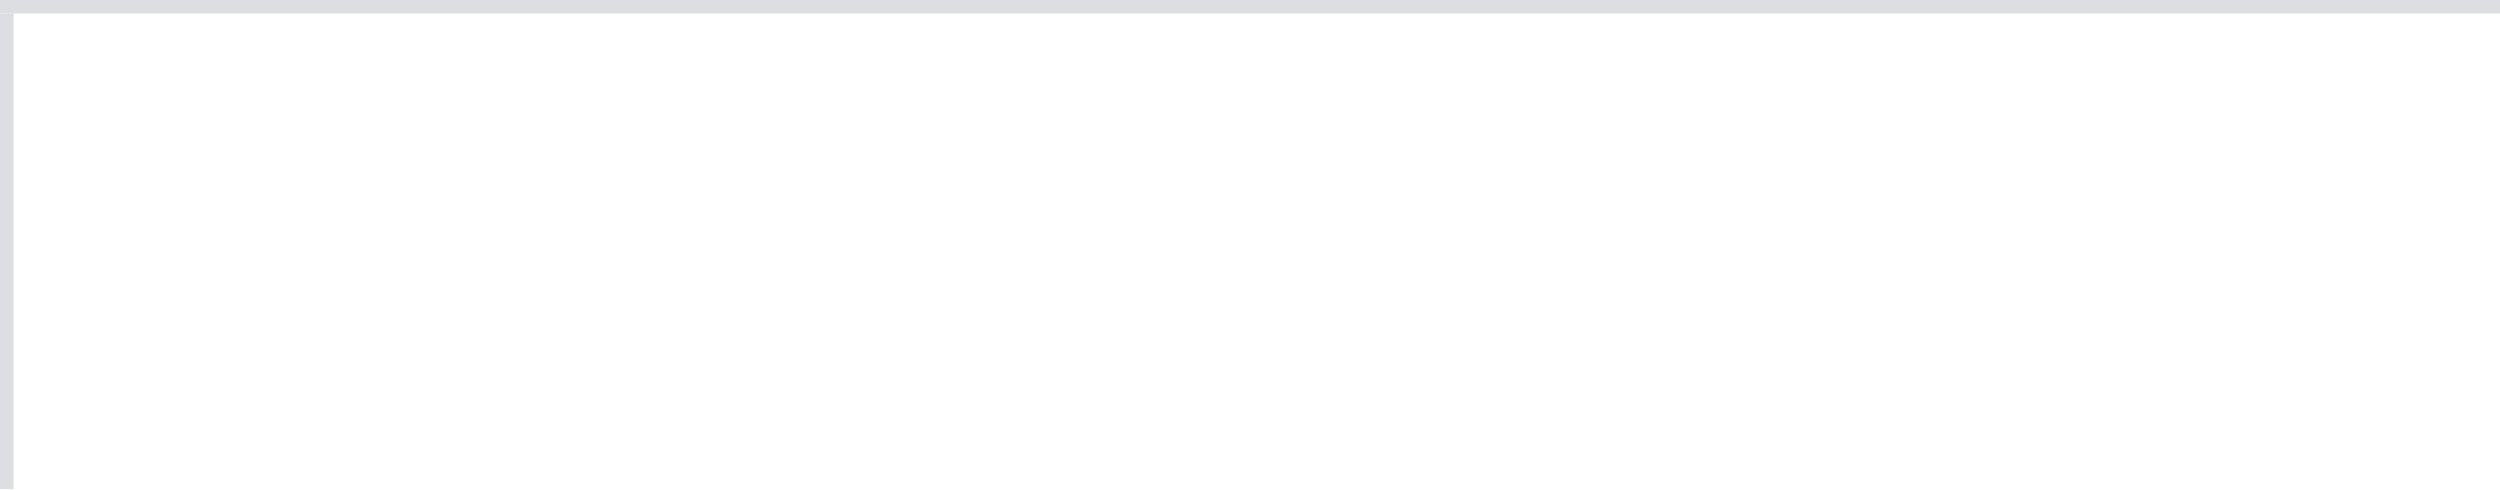
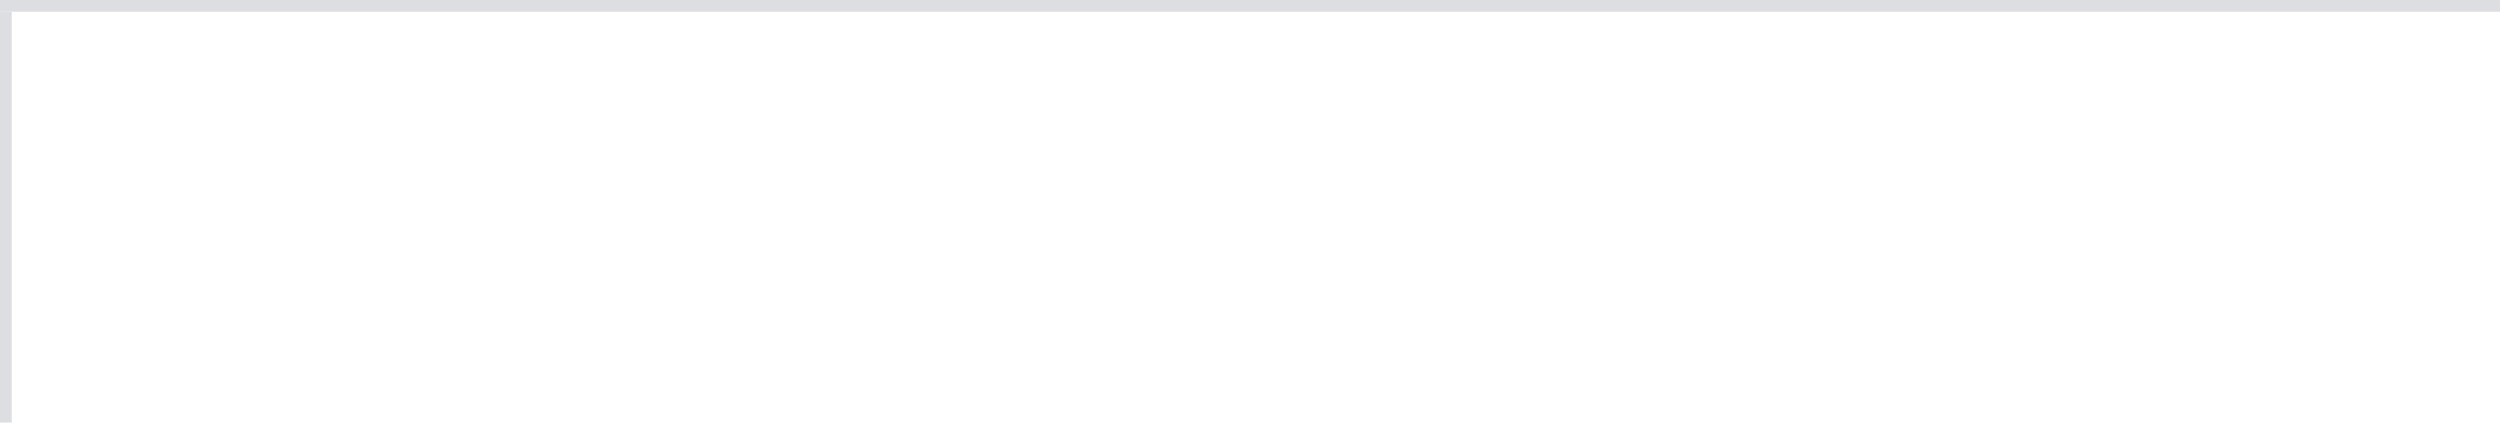
- <svg xmlns="http://www.w3.org/2000/svg" version="1.1" width="184px" height="36px" viewBox="621 77 184 36">
-   <path d="M 1 1  L 184 1  L 184 36  L 1 36  L 1 1  Z " fill-rule="nonzero" fill="rgba(255, 255, 255, 1)" stroke="none" transform="matrix(1 0 0 1 621 77 )" class="fill" />
-   <path d="M 0.5 1  L 0.5 36  " stroke-width="1" stroke-dasharray="0" stroke="rgba(220, 222, 226, 1)" fill="none" transform="matrix(1 0 0 1 621 77 )" class="stroke" />
-   <path d="M 0 0.5  L 184 0.5  " stroke-width="1" stroke-dasharray="0" stroke="rgba(220, 222, 226, 1)" fill="none" transform="matrix(1 0 0 1 621 77 )" class="stroke" />
+ <svg xmlns="http://www.w3.org/2000/svg" version="1.1" width="213px" height="36px" viewBox="0 77 213 36">
+   <path d="M 1 1  L 213 1  L 213 36  L 1 36  L 1 1  Z " fill-rule="nonzero" fill="rgba(255, 255, 255, 1)" stroke="none" transform="matrix(1 0 0 1 0 77 )" class="fill" />
+   <path d="M 0.5 1  L 0.5 36  " stroke-width="1" stroke-dasharray="0" stroke="rgba(220, 222, 226, 1)" fill="none" transform="matrix(1 0 0 1 0 77 )" class="stroke" />
+   <path d="M 0 0.5  L 213 0.5  " stroke-width="1" stroke-dasharray="0" stroke="rgba(220, 222, 226, 1)" fill="none" transform="matrix(1 0 0 1 0 77 )" class="stroke" />
</svg>
